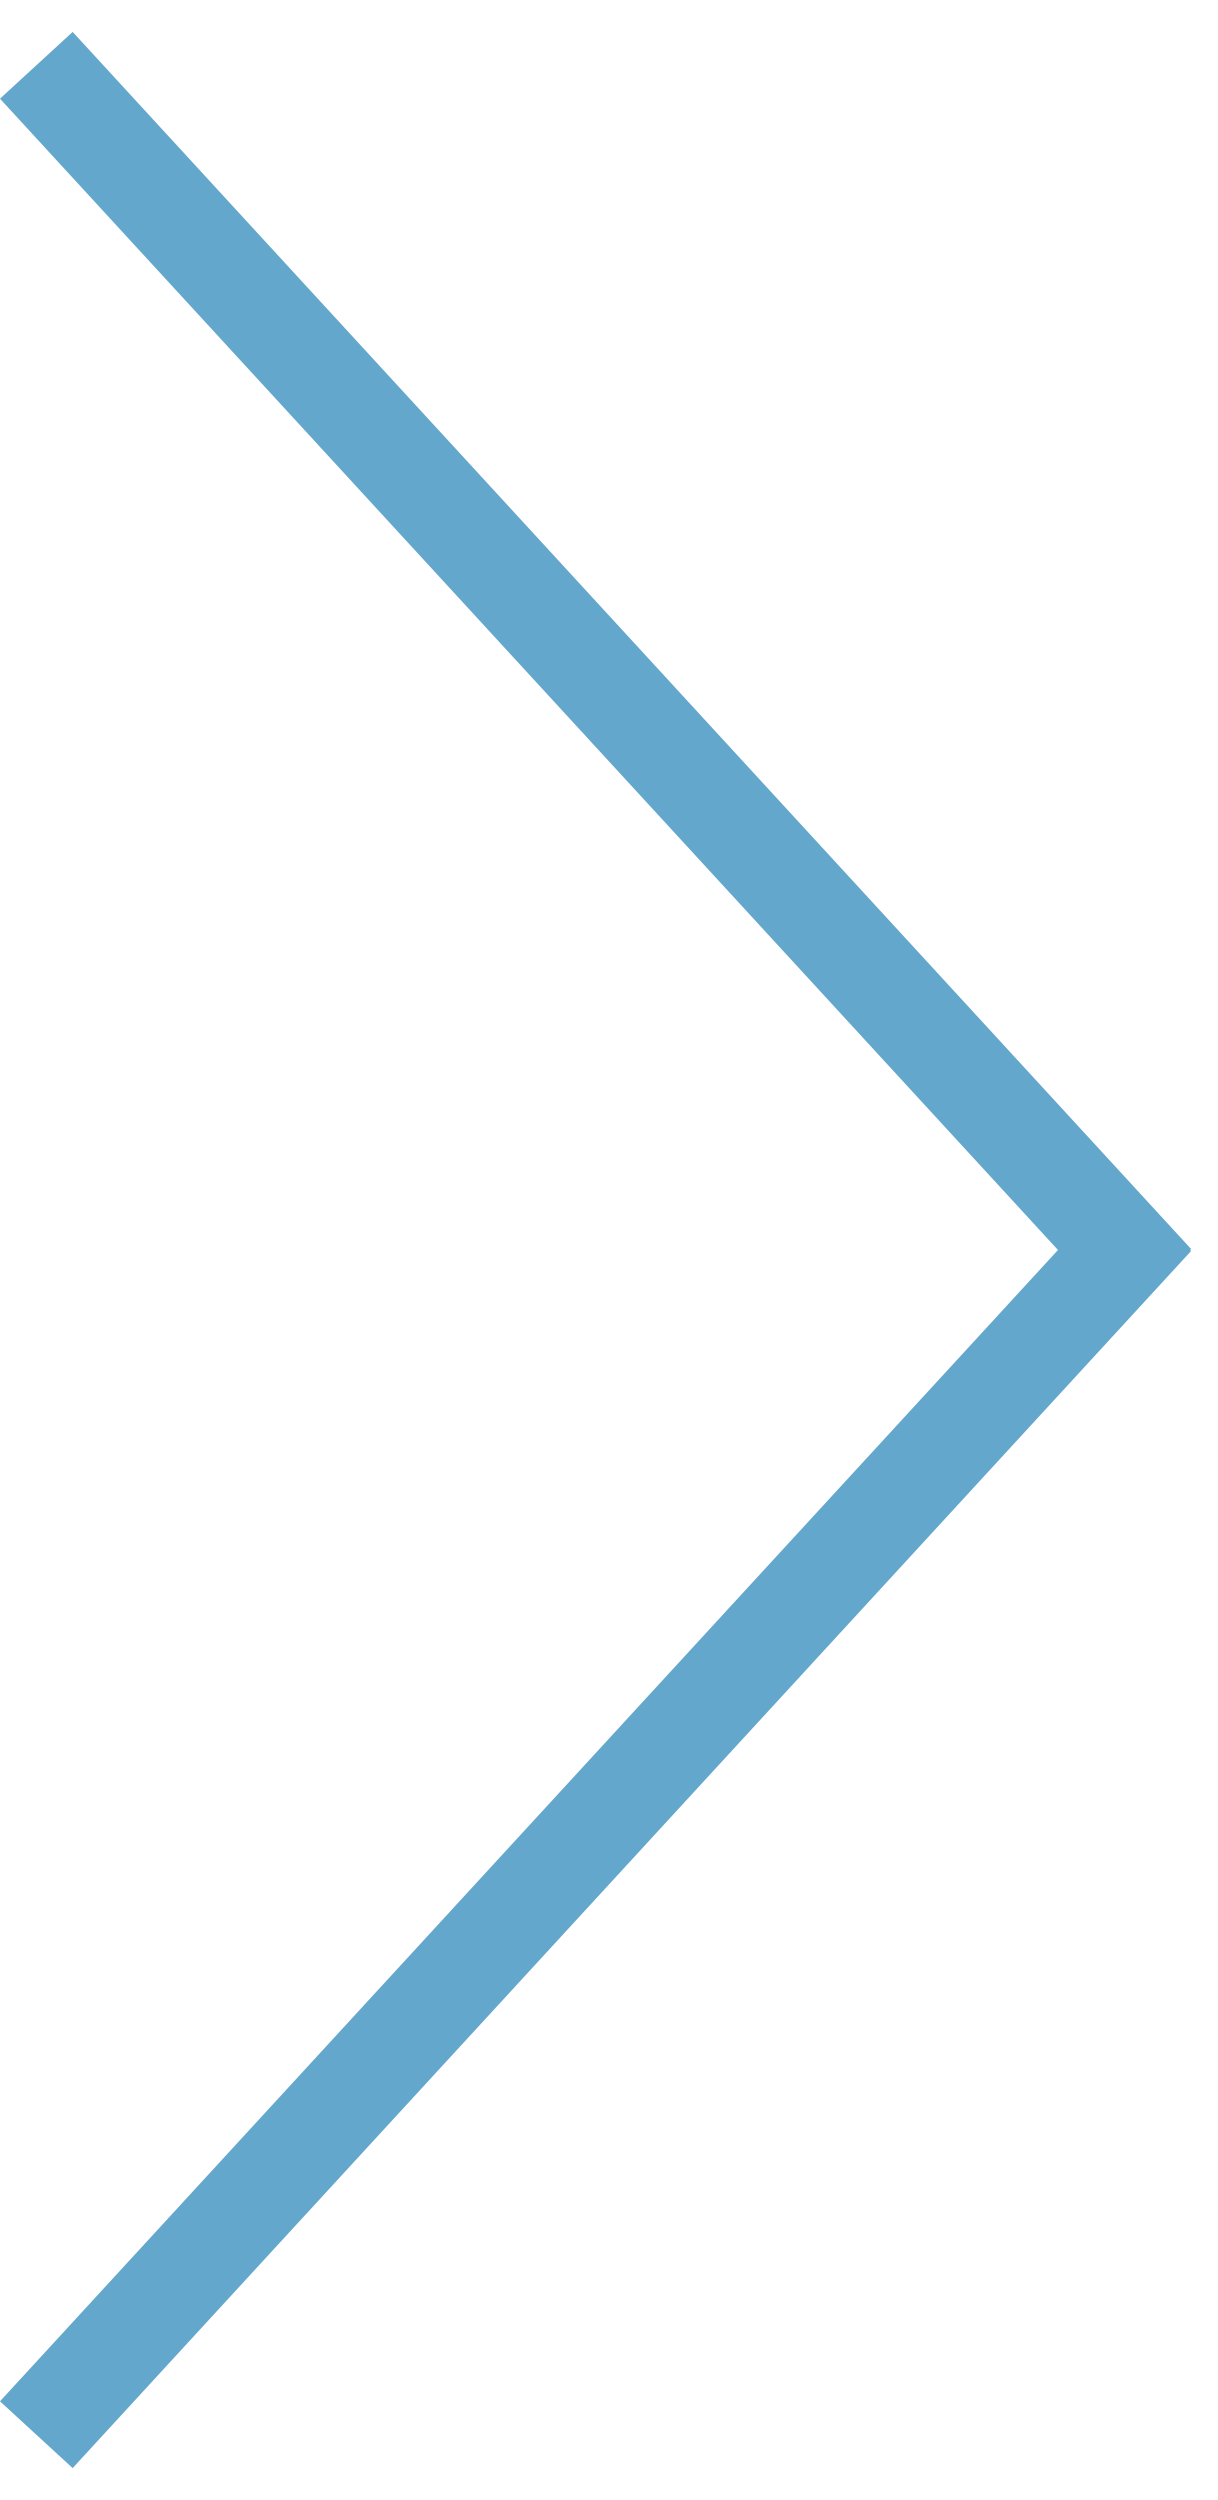
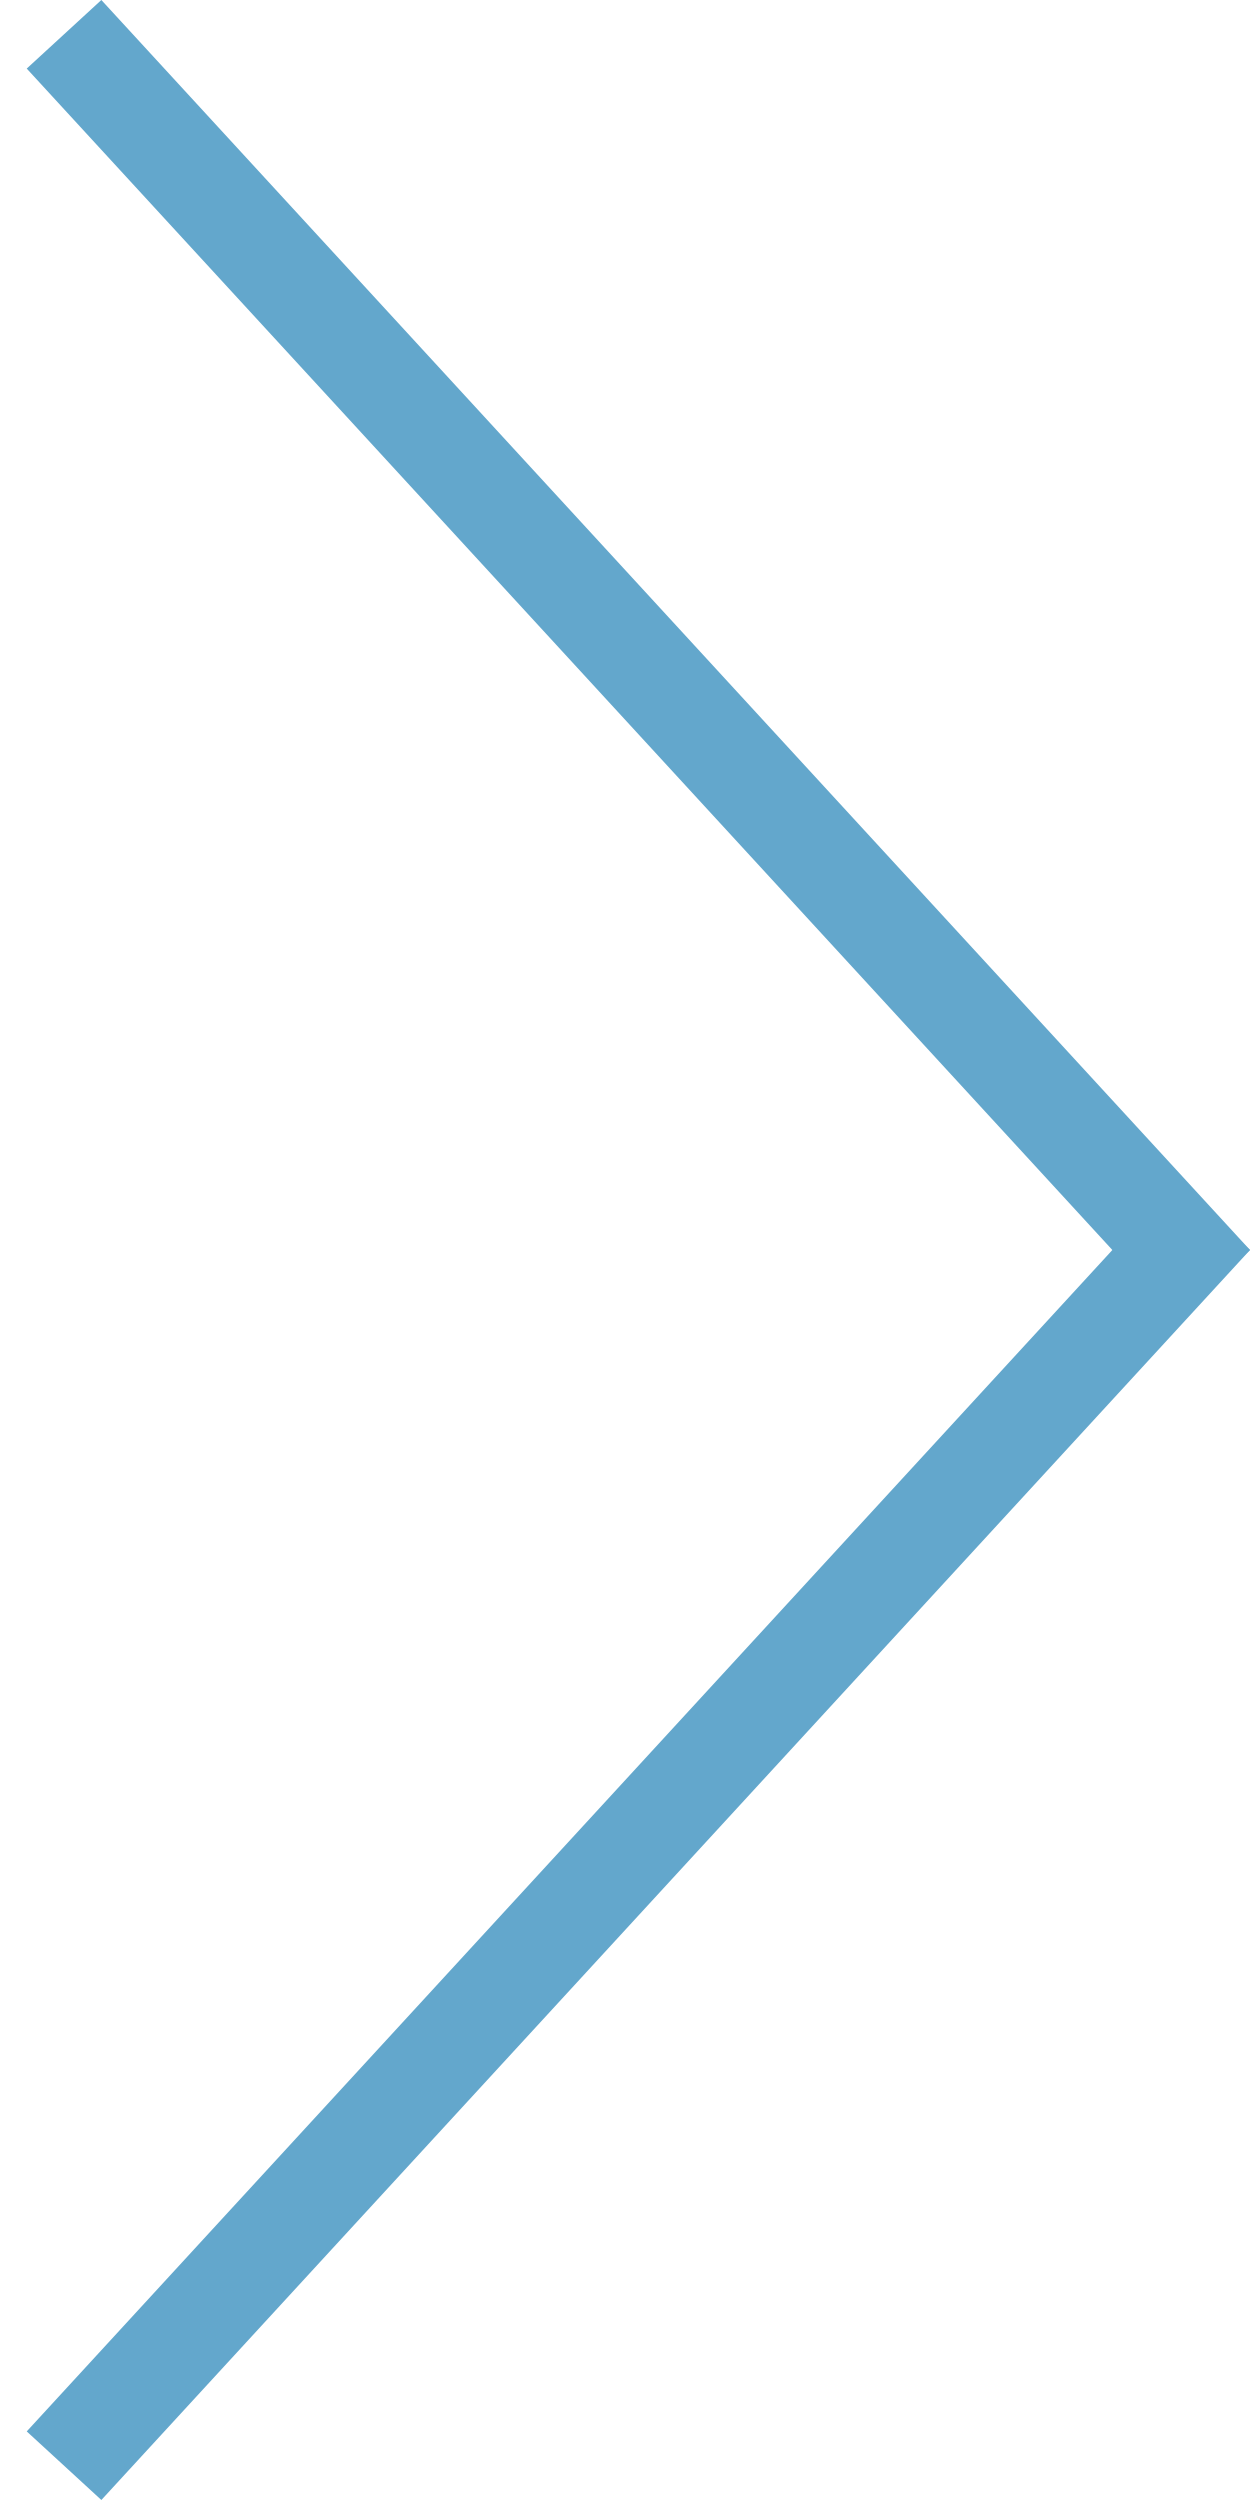
- <svg xmlns="http://www.w3.org/2000/svg" width="37" height="76" viewBox="0 0 37 76" fill="none">
-   <line x1="1.104" y1="1.985" x2="35.105" y2="38.985" stroke="#63A7CC" stroke-width="3" />
-   <line x1="35.105" y1="37.015" x2="1.104" y2="74.015" stroke="#63A7CC" stroke-width="3" />
+ <svg xmlns="http://www.w3.org/2000/svg" width="37" height="74" viewBox="0 0 37 74" fill="none">
+   <line y1="-1.5" x2="50.249" y2="-1.5" transform="matrix(0.676625 0.736327 0.736327 -0.676625 3 0)" stroke="#63A7CC" stroke-width="3" />
+   <line y1="-1.5" x2="50.249" y2="-1.5" transform="matrix(-0.676625 0.736328 0.736328 0.676625 37 37)" stroke="#63A7CC" stroke-width="3" />
</svg>
